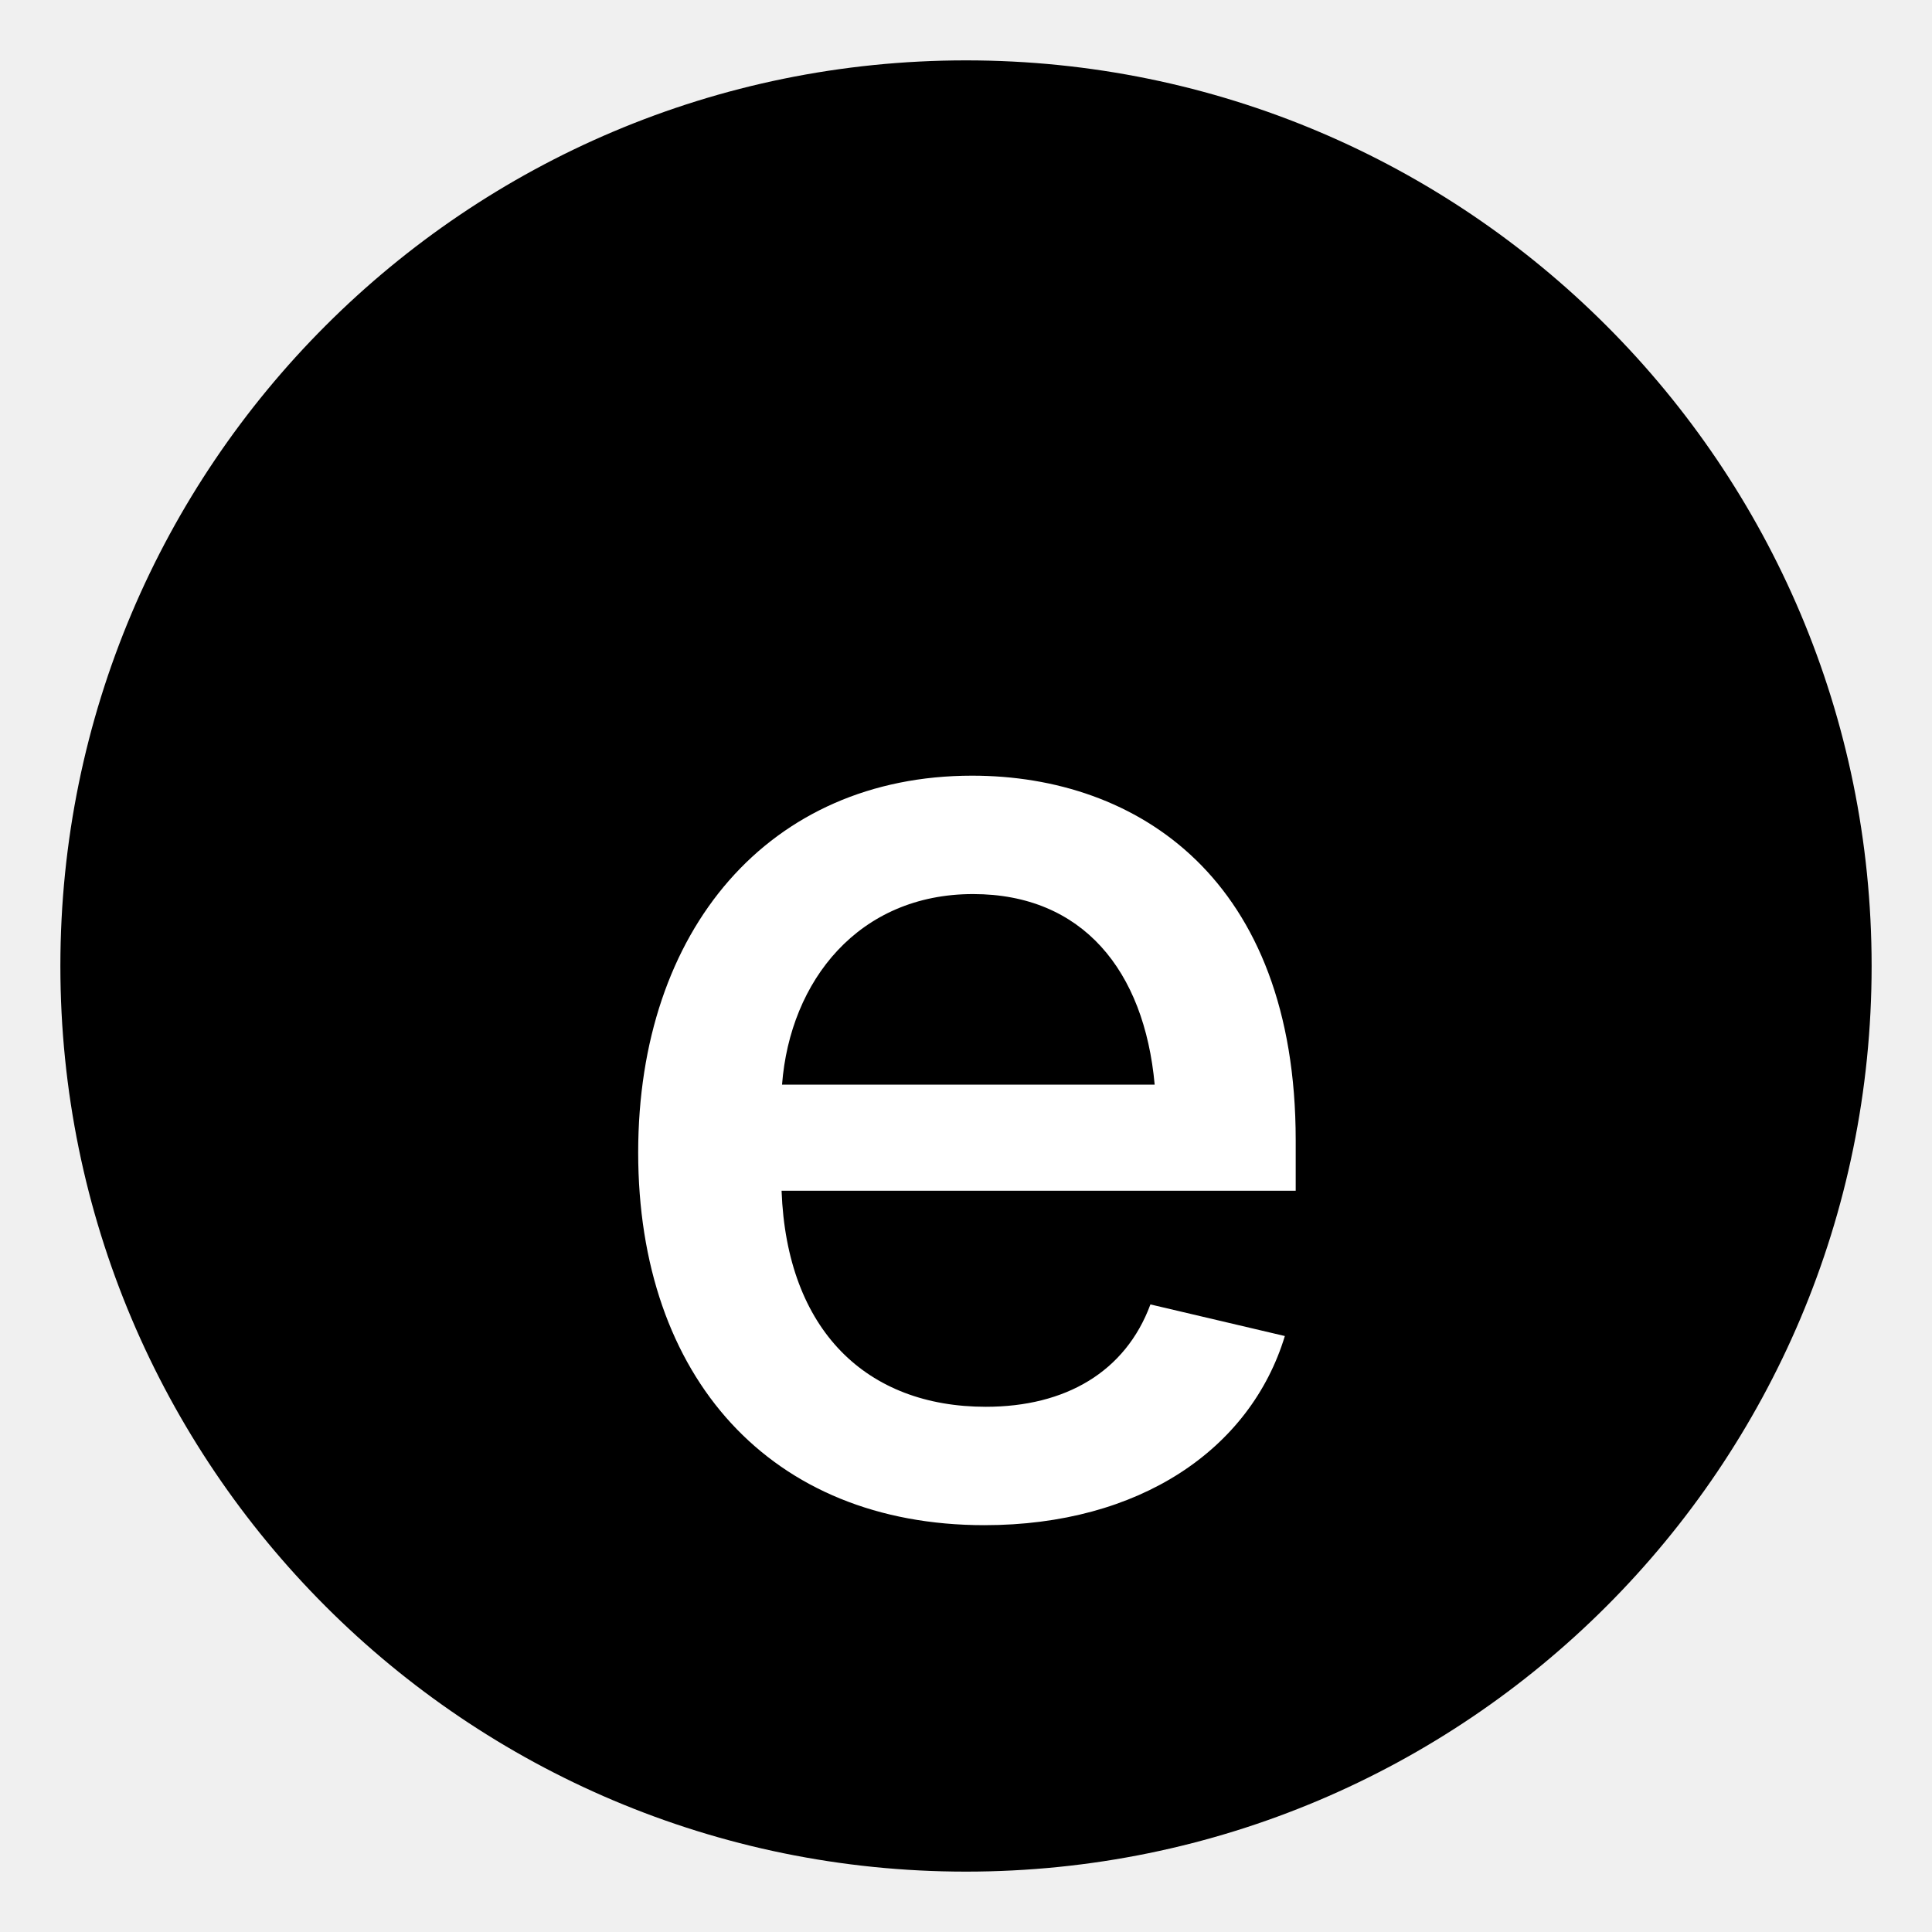
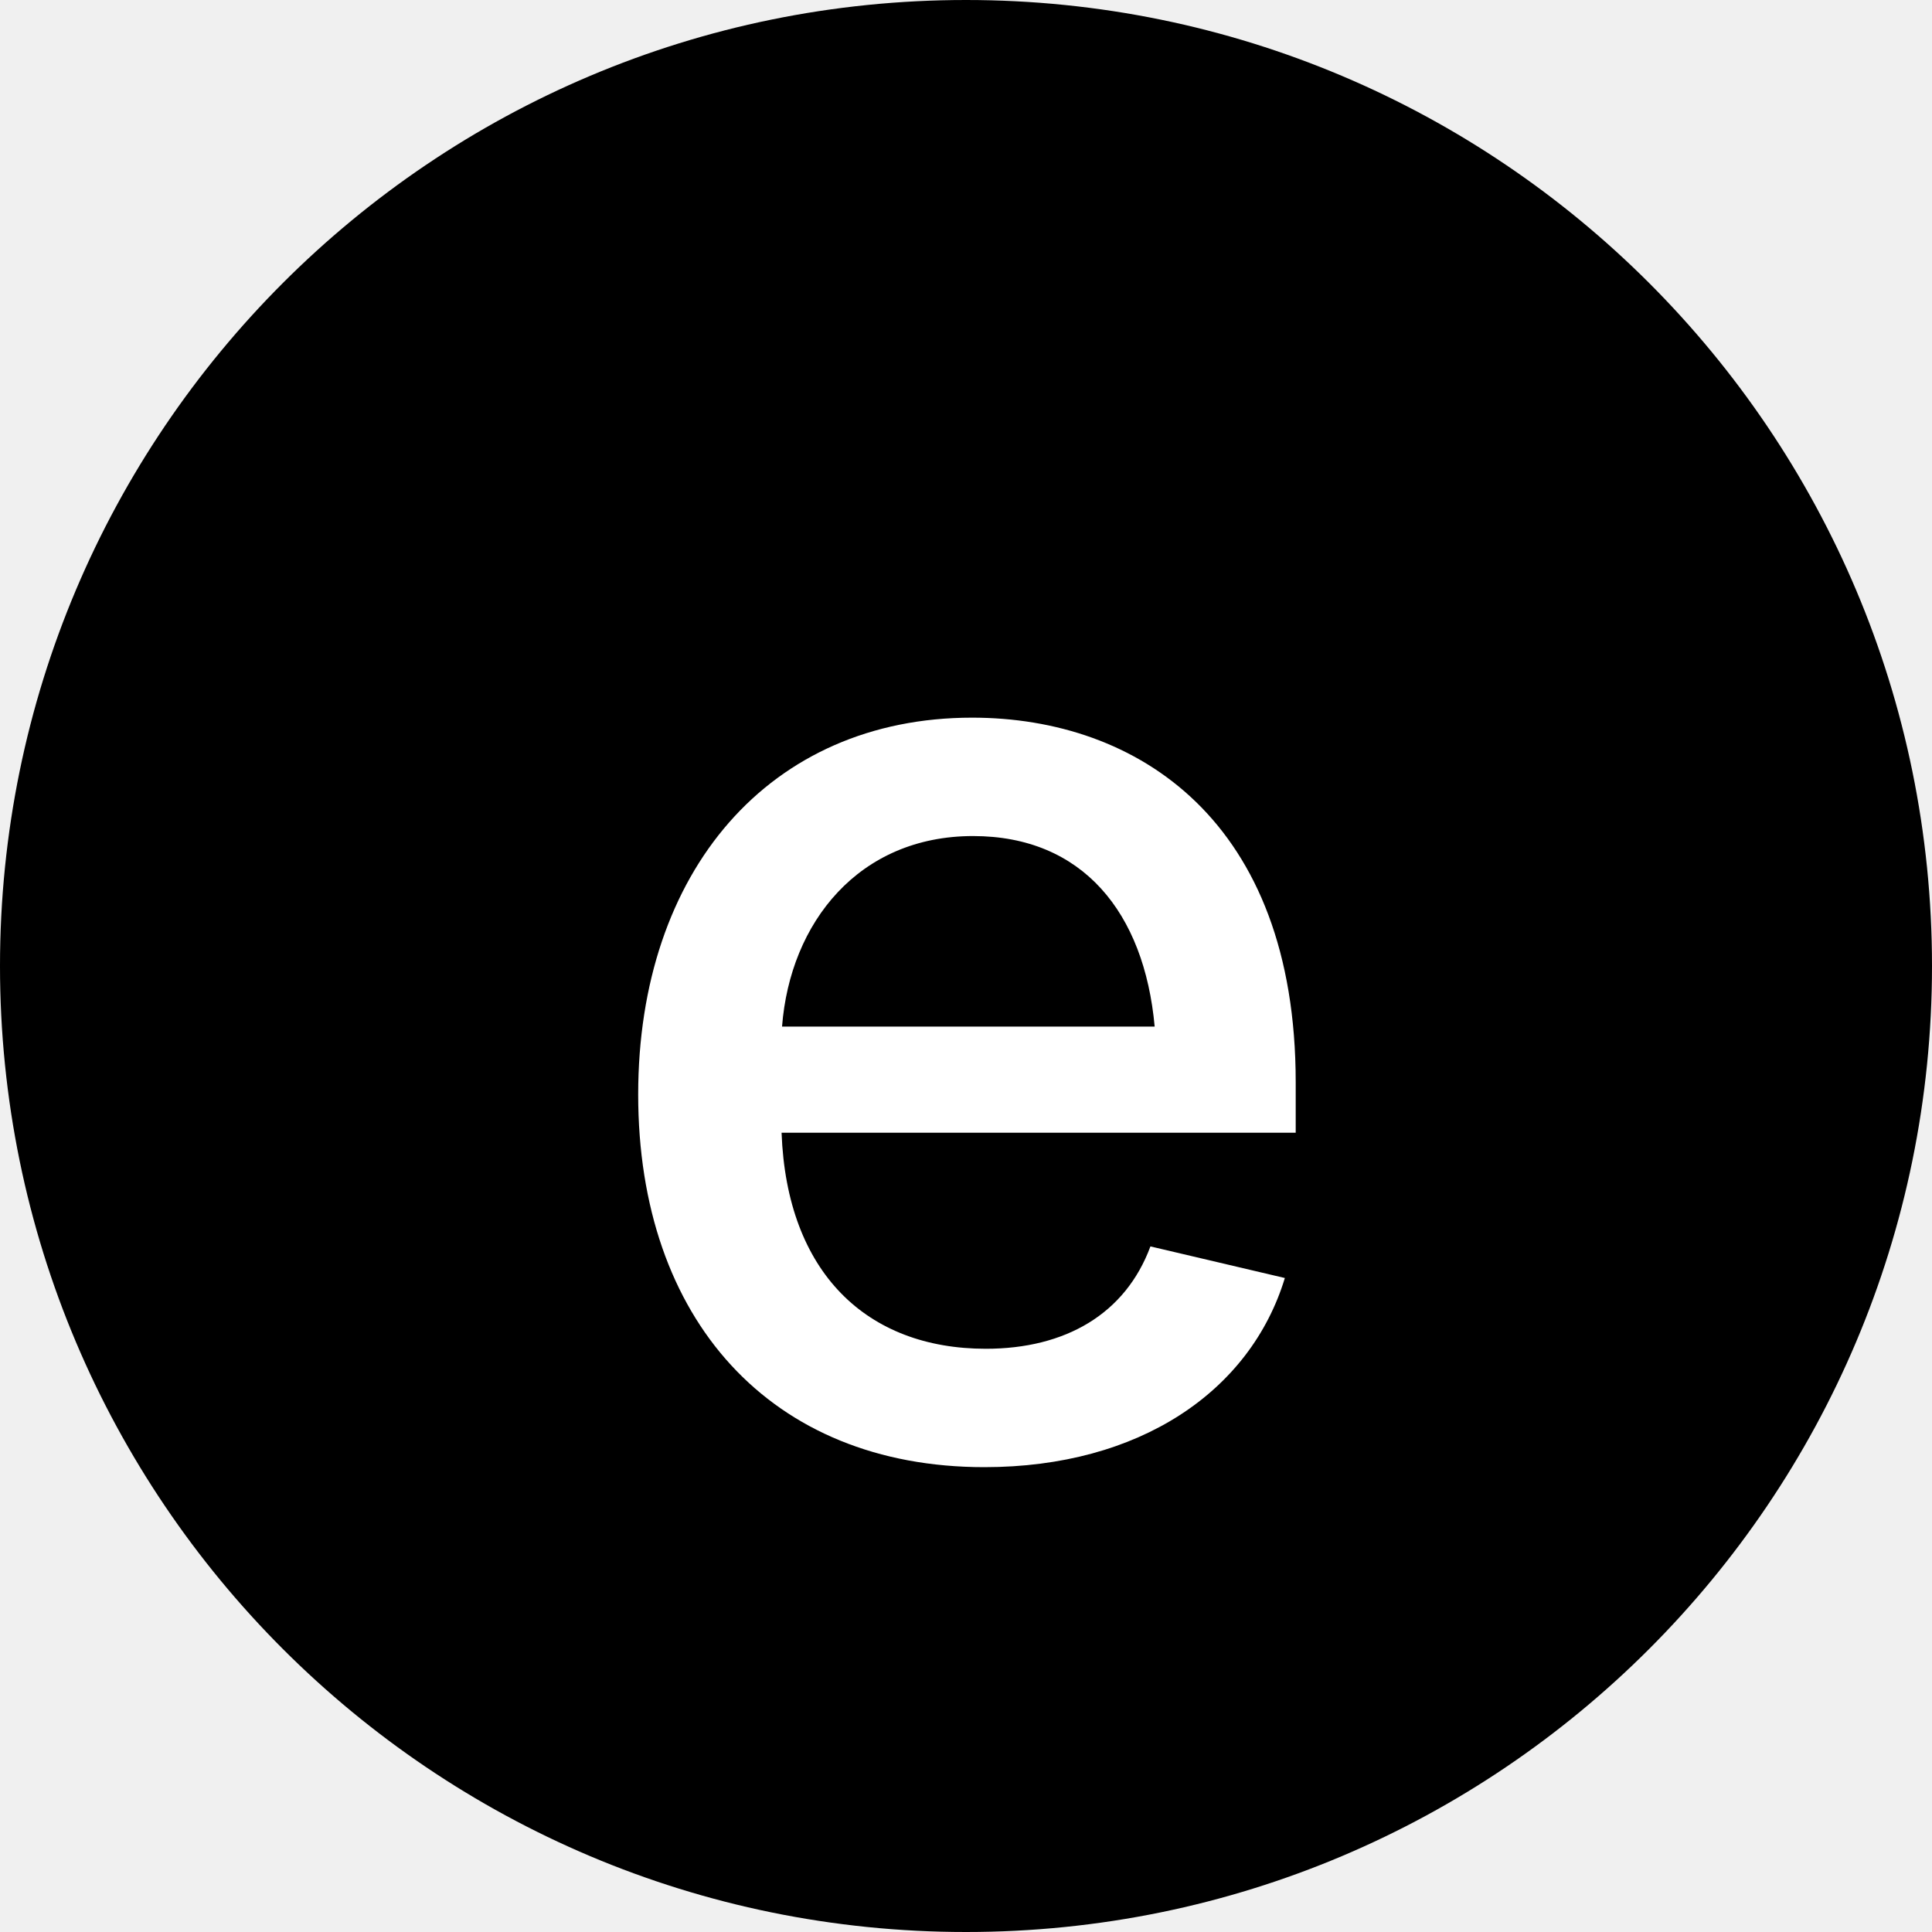
<svg xmlns="http://www.w3.org/2000/svg" viewBox="0 0 64 64" role="img" aria-label="e favicon">
-   <circle cx="32" cy="32" r="30" fill="#000000" />
-   <text x="50%" y="53%" text-anchor="middle" dominant-baseline="middle" fill="#ffffff" font-family="Geist, system-ui, -apple-system, 'Segoe UI', sans-serif" font-size="44" font-weight="500">
+   <circle cx="32" cy="32" r="32" fill="#000000" />
+   <text x="32" y="32" text-anchor="middle" dominant-baseline="middle" fill="#ffffff" font-family="Geist, system-ui, -apple-system, 'Segoe UI', sans-serif" font-size="44" font-weight="500">
    e
  </text>
</svg>
